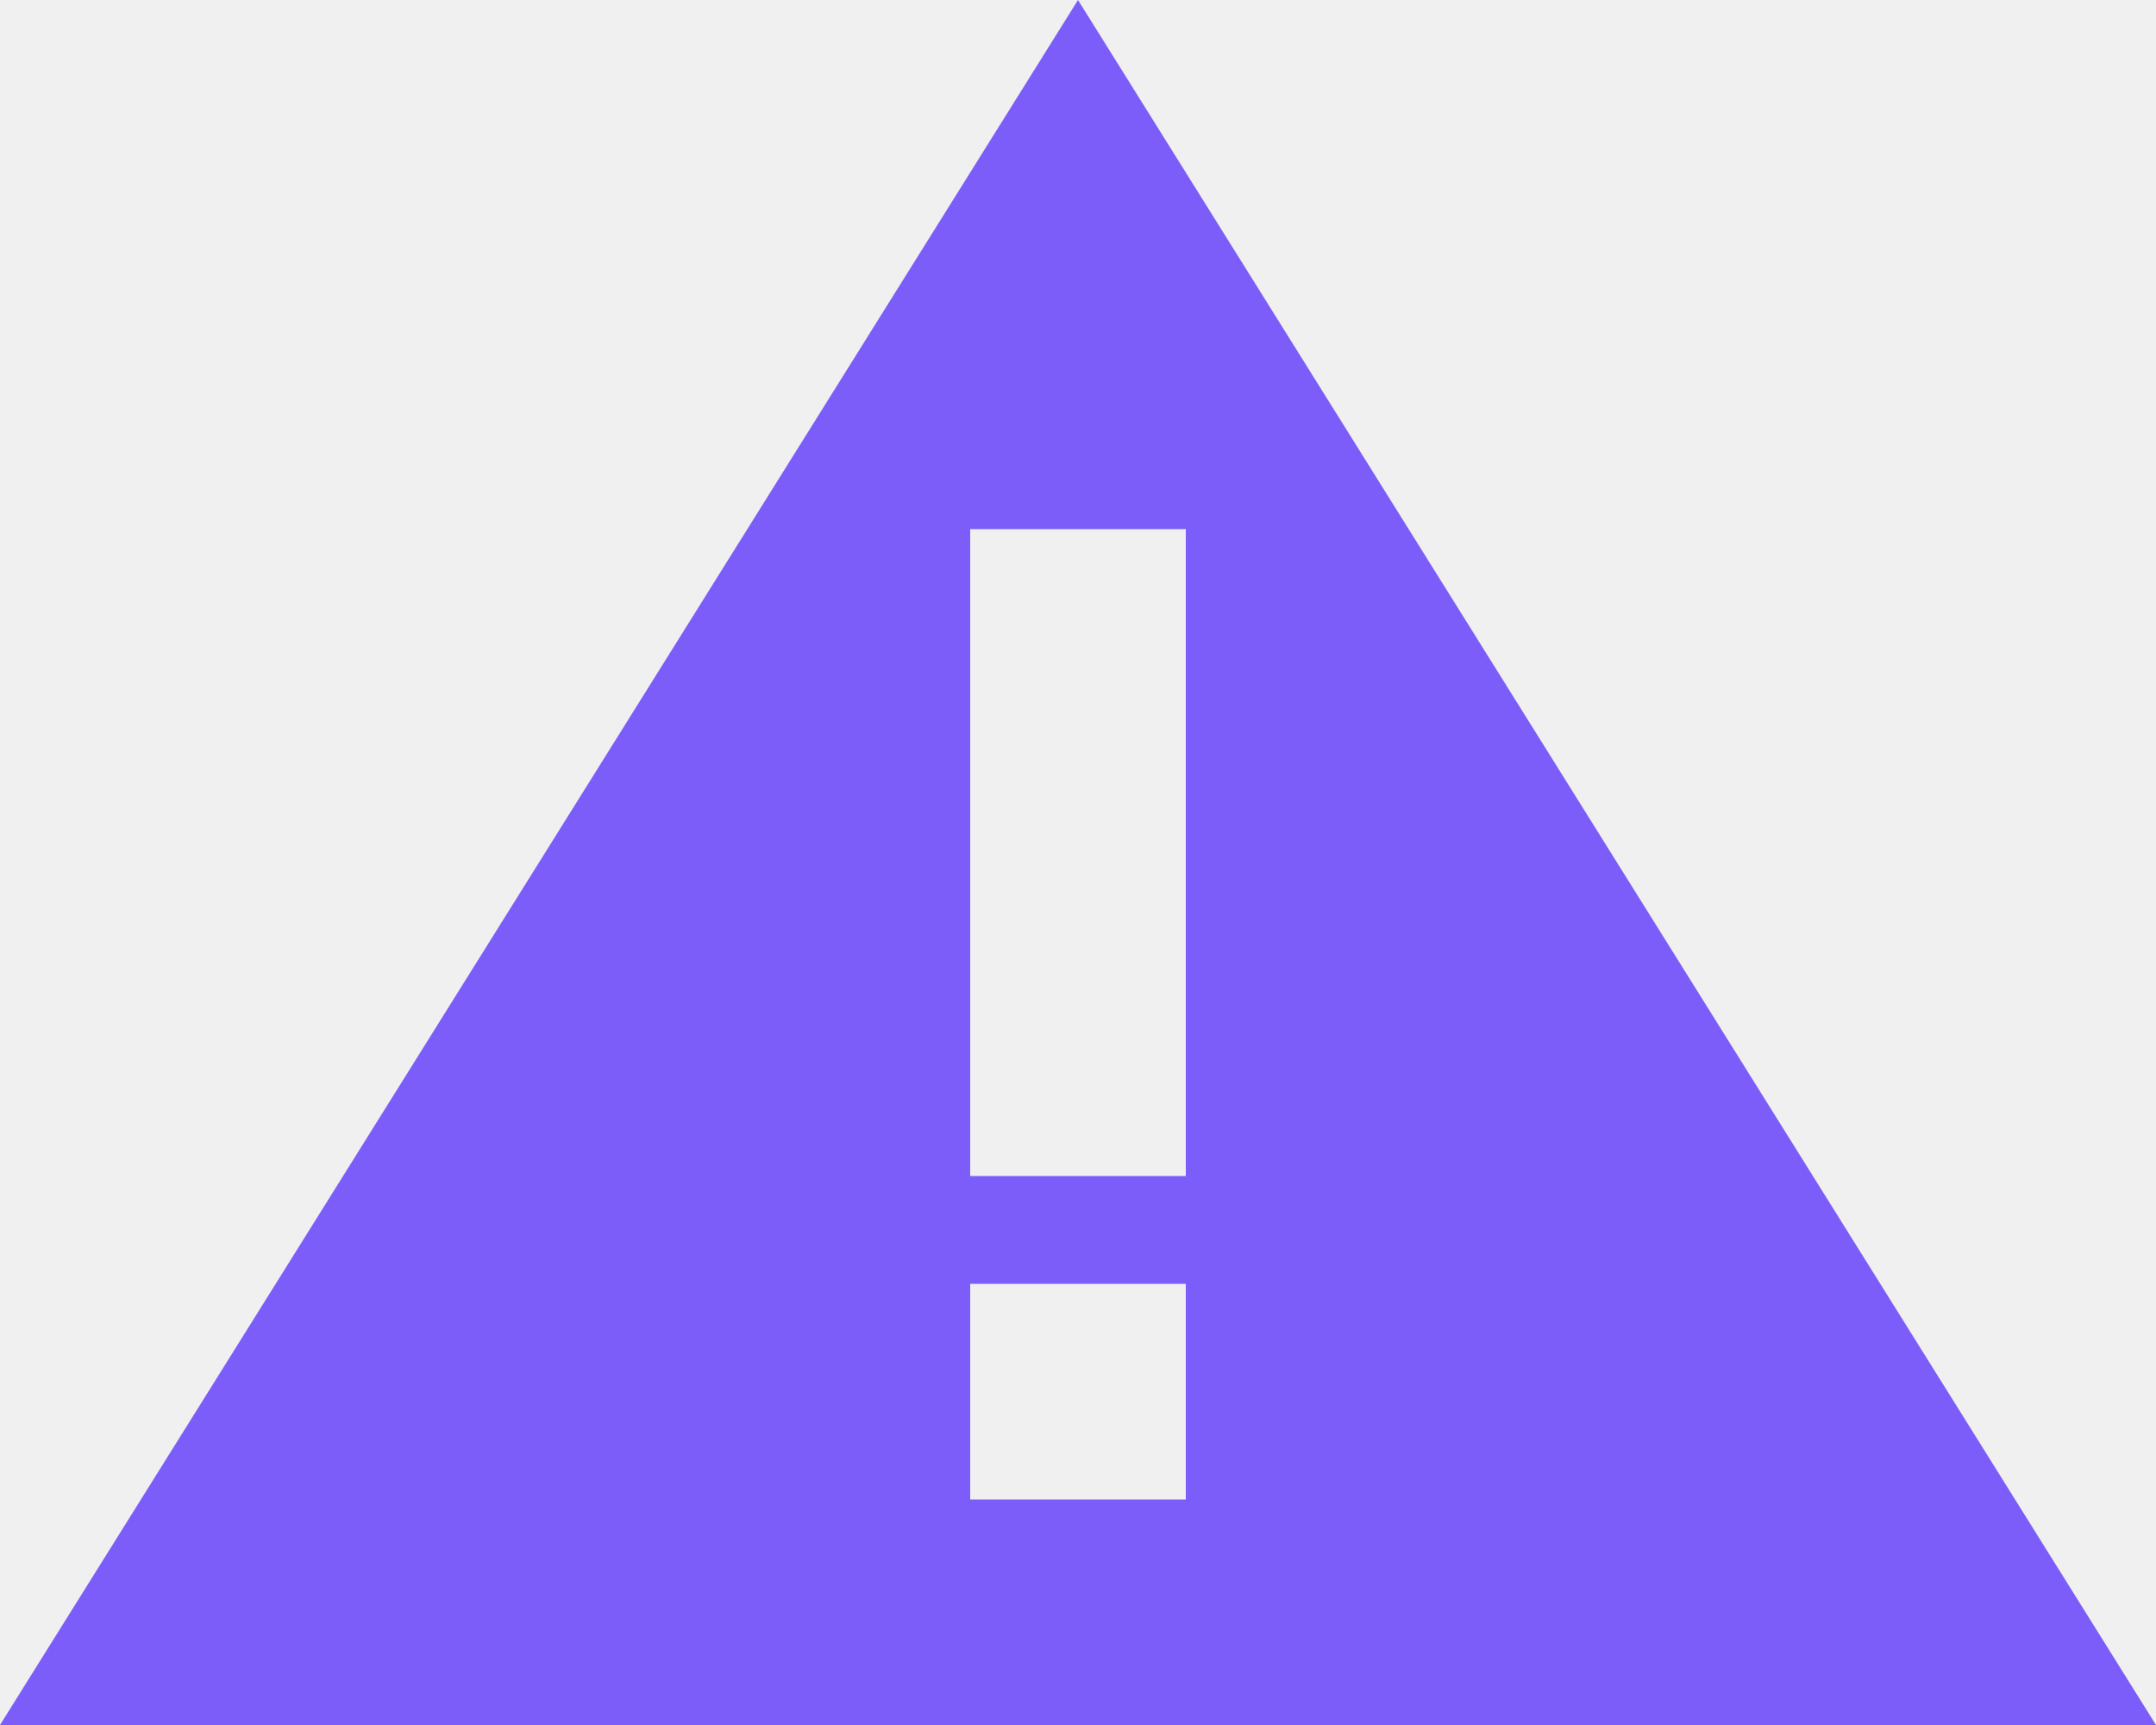
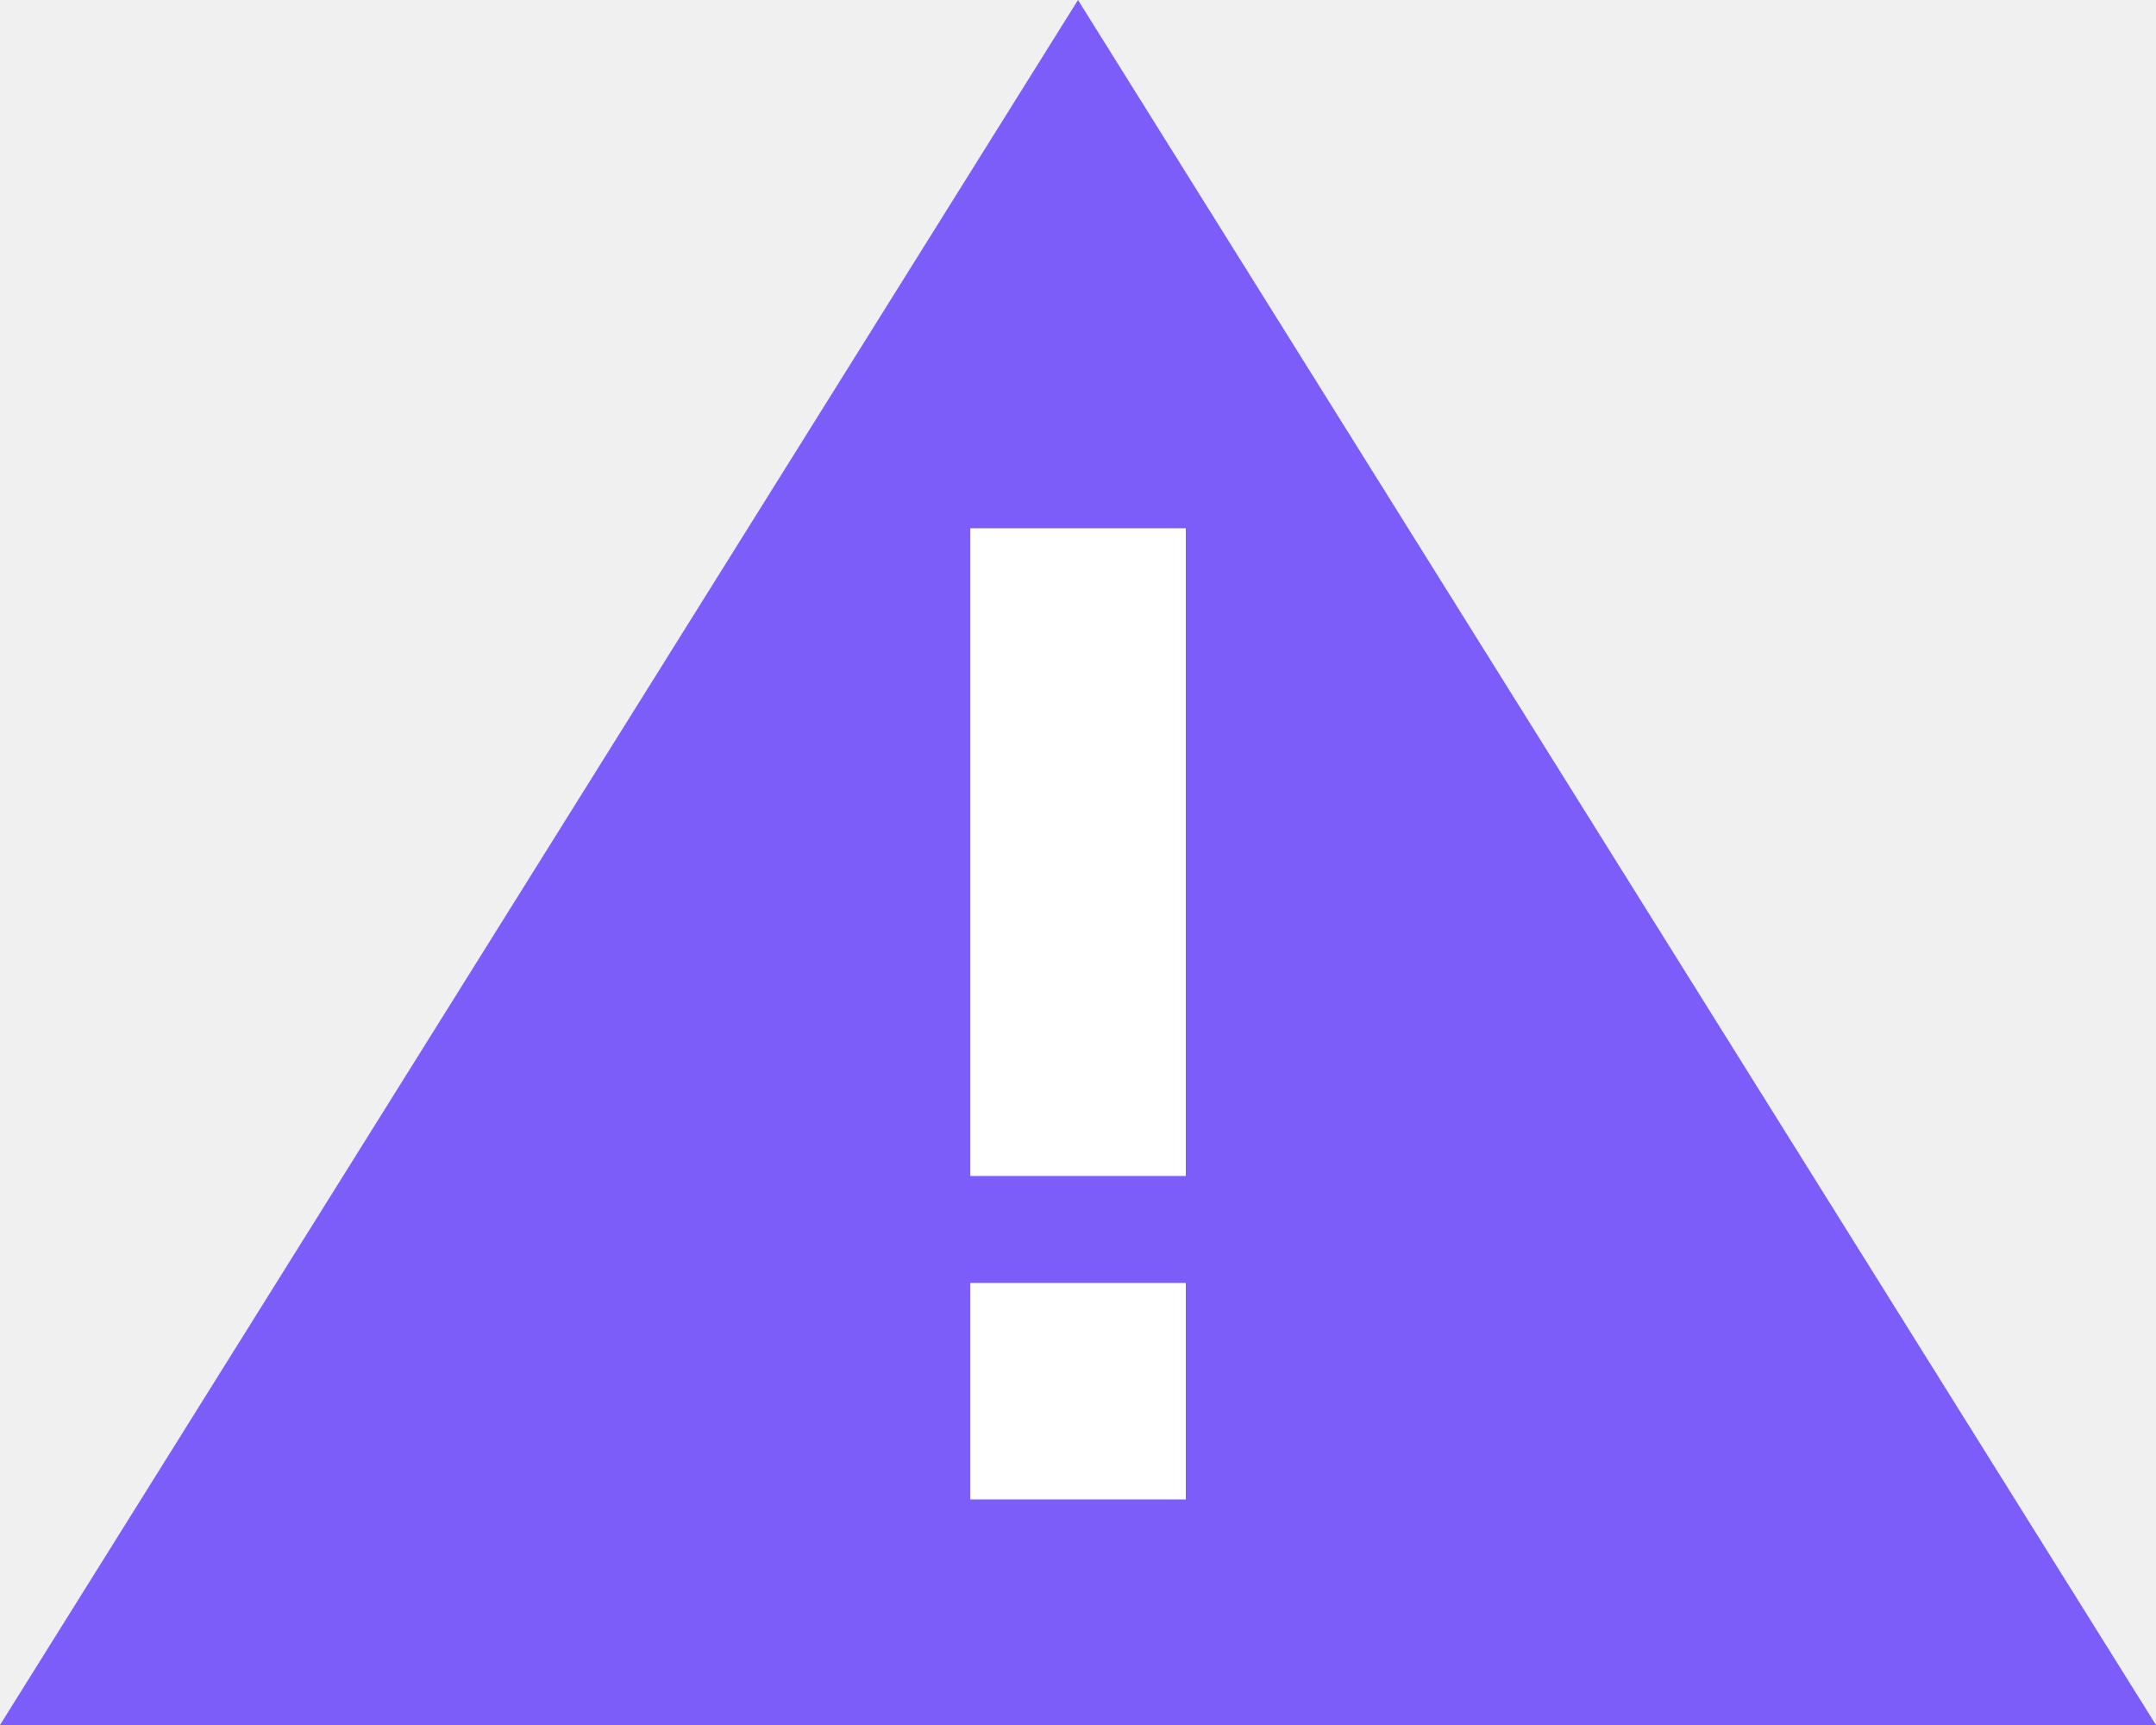
- <svg xmlns="http://www.w3.org/2000/svg" version="1.2" baseProfile="tiny" id="Layer_1" x="0px" y="0px" width="20px" height="16px" viewBox="0 0 20 16" xml:space="preserve">
-   <path fill="#7C5DFA" d="M10,0L0,16h20L10,0z M11,13.908H9v-2h2V13.908z M9,10.908v-6h2v6H9z" />
+ <svg xmlns="http://www.w3.org/2000/svg" width="20" height="16" viewBox="0 0 20 16" fill="none">
+   <path d="M10 0L0 16H20L10 0ZM11 13.908H9V11.908H11V13.908ZM9 10.908V4.908H11V10.908H9Z" fill="#7C5DFA" />
+   <rect x="9" y="4.9" width="2" height="6" fill="white" />
+   <rect x="9" y="11.9" width="2" height="2" fill="white" />
</svg>
